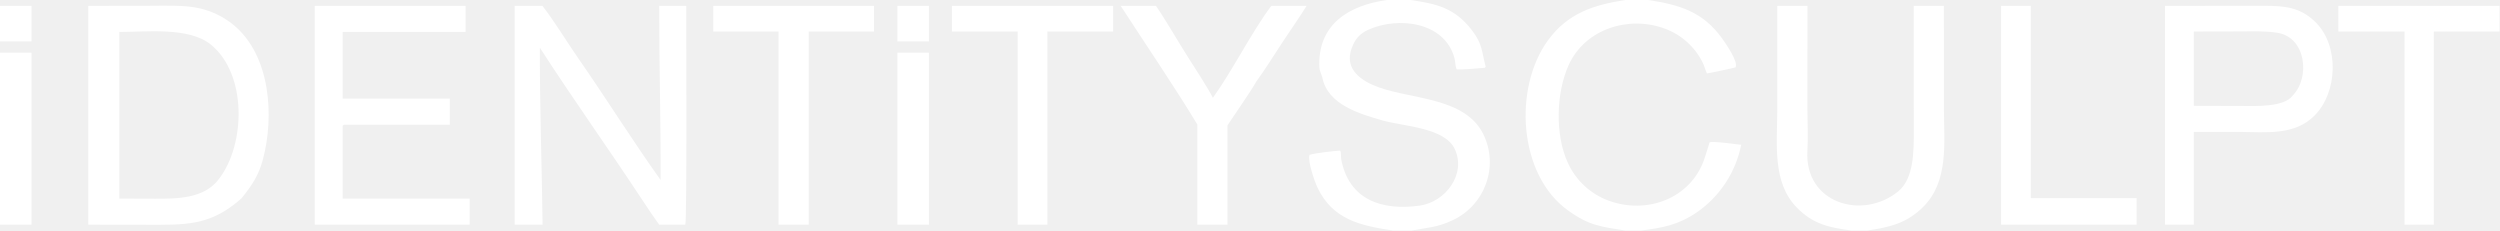
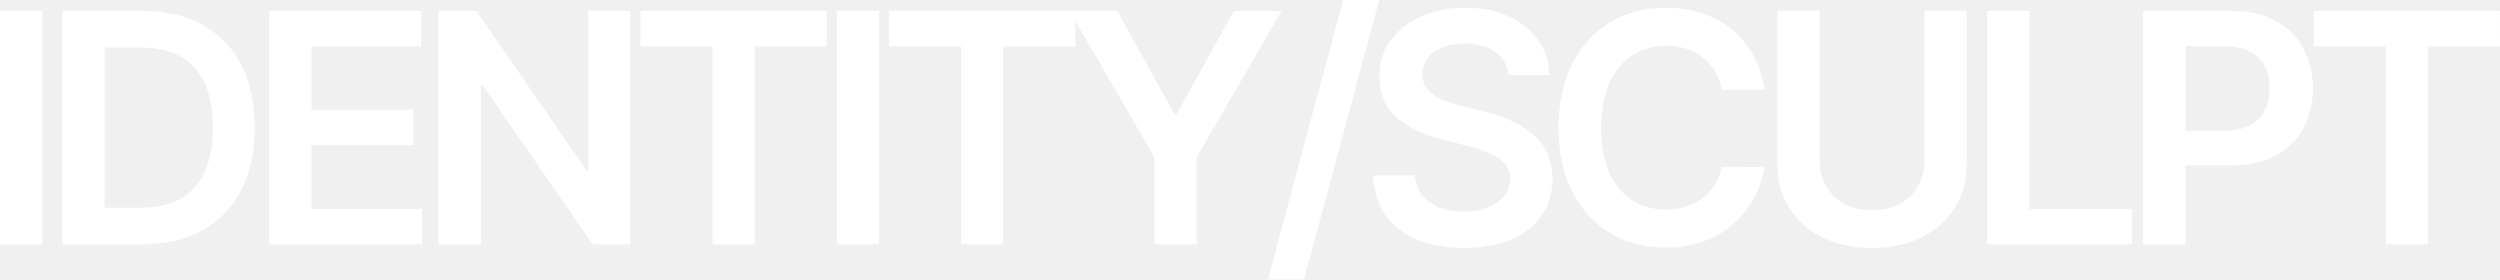
- <svg xmlns="http://www.w3.org/2000/svg" width="1388" height="128" viewBox="0 0 1388 128" fill="none">
-   <g clip-path="url(#clip0_279_7)">
-     <path d="M49 3.255L82.805 3.208C91.5 3.199 102.362 2.692 110.618 4.579C117.546 6.127 124.019 9.265 129.525 13.746C150.26 30.649 152.416 64.626 145.896 88.797C143.545 97.512 139.68 103.226 134.042 110.144C116.57 125.683 102.823 124.807 80.596 124.789L49 124.745V3.255ZM66.245 110.255L86.159 110.32C98.225 110.349 113.377 110.37 121.549 99.373C136.443 80.003 137.147 41.218 117.184 24.847C104.979 14.838 81.371 17.759 66.245 17.745V110.255Z" fill="white" />
-     <path d="M285.755 3.255H301.141C307.19 10.824 314.996 23.674 320.779 31.966C336.26 54.166 351.053 77.931 366.751 99.902C366.923 67.815 365.945 35.499 366 3.255H381C381.002 14.412 381.423 123.262 380.478 124.745H366C362.953 120.589 359.955 116.13 357.125 111.819C338.358 83.232 318.267 55.243 299.745 26.515C299.62 58.766 300.851 92.328 301.245 124.745H285.755V3.255Z" fill="white" />
-     <path d="M174.755 3.255H258.5V17.745H190.245V54.755H249.745V69.245H191.499C190.741 69.247 190.943 69.26 190.26 69.807L190.245 110.255H260.745V124.745H174.755V3.255Z" fill="white" />
-     <path d="M622.205 3.255H641.79C647.605 11.696 653.965 22.951 659.625 31.805C663.095 37.236 670.885 49.251 673.39 54.3C684.09 39.518 695.13 17.41 705.835 3.255H725.42C721.33 9.826 716.39 16.835 712.095 23.369C707.485 30.38 702.37 38.568 697.475 45.318C694.59 50.581 685.11 64.043 681.5 69.576V124.745H664.755V69.112C652.05 48.064 635.745 24.19 622.205 3.255Z" fill="white" />
-     <path d="M396 3.255H485.245V17.5H449V88.25V124.745H432.255V17.5H396V3.255Z" fill="white" />
-     <path d="M528.5 3.255H618V17.5H581.5V87.75V124.745H565V17.5H528.5V3.255Z" fill="white" />
-     <path d="M498.255 29.255H515.745V124.745H498.255V29.255Z" fill="white" />
-     <path d="M498.255 3.255H515.745V23H498.255V3.255Z" fill="white" />
-     <path d="M1202 3.255L1256.56 3.214C1268.17 3.229 1277.15 3.832 1285.78 12.514C1298.82 25.63 1297.87 51.19 1285.1 64.093C1273.96 75.354 1258.19 73.333 1243.75 73.245H1218V124.745H1202V3.255ZM1218 58.755L1244.37 58.825C1251.45 58.838 1268.07 59.692 1272.81 53.15C1282.81 43.025 1280.35 20.548 1264.2 18.161C1257.41 17.156 1251.26 17.418 1244.43 17.442L1218 17.5V58.755Z" fill="white" />
-     <path d="M1298.26 3.255H1387.74V17.5H1351.24V87.75V124.745H1335V17.5H1298.26V3.255Z" fill="white" />
-     <path d="M1111 3.255H1127.5V110H1186.24V124.745H1111V3.255Z" fill="white" />
-     <path d="M770.015 0H783.08C797.485 2.081 807.56 4.323 817.115 16.654C823.335 24.69 822.55 28.733 824.86 37.002L824.395 37.629C820.285 37.948 812.635 38.747 808.78 38.506C807.96 37.114 808.01 34.027 807.515 32.221C801.98 11.985 776.22 9.108 759.78 16.466C754.845 18.674 752.275 21.802 750.48 26.708C746.035 38.64 756.13 45.188 765.795 48.595C784.525 55.196 813.64 54.264 823.555 74.536C832.345 92.514 824.38 113.837 806.62 122.218C797.79 126.385 792.54 126.337 783.58 128H773.42C755.56 125.282 740.08 122.116 731.5 104.219C729.82 100.711 725.88 89.314 727.05 85.965C730.2 84.964 740.575 83.83 744.015 83.608C744.77 84.484 744.36 86.879 744.605 88.237C748.82 111.083 767.355 117.042 788.105 114.177C802.64 112.17 814.305 96.522 807.59 82.561C801.885 70.694 778.755 70.144 767.32 66.805C754.835 63.16 737.19 58.16 734.175 43.119C733.755 41.452 732.585 39.181 732.51 37.518C731.425 13.39 749.025 2.946 770.015 0Z" fill="white" />
-     <path d="M902.42 0H915.08C932.555 2.68 945.37 6.43 956.16 21.397C958.055 24.026 965.315 34.449 963.57 37.413C958.3 38.661 953.005 39.789 947.685 40.797C946.69 38.621 946.305 36.67 945.19 34.459C940.825 25.844 933.35 19.208 924.275 15.889C904.41 8.509 880.195 15.921 871 35.958C863.925 51.379 863.275 74.947 870.495 90.457C874.965 100.246 883.19 107.823 893.31 111.479C914.355 119.082 938.36 110.37 946.11 88.688C947.235 85.54 948.125 82.226 949.165 79.031C950.94 78.196 963.665 80.138 966.71 80.376C963.67 95.696 954.75 109.217 941.865 118.043C931.6 124.949 923.04 126.488 911.08 128H902.42C888.95 125.903 882.23 125.26 870.595 116.849C842.9 97.07 840.235 48.896 859.325 22.538C870.335 7.338 884.77 2.699 902.42 0Z" fill="white" />
-     <path d="M986.755 3.255H1003.5L1003.47 60.205C1003.47 66.942 1003.93 76.393 1003.48 83.546C1001.63 112.889 1034.09 122.516 1053.98 106.169C1062.58 99.097 1062.57 83.94 1062.53 72.815L1062.5 3.255H1079.25L1079.27 60.312C1079.27 78.958 1082.18 100.677 1067.6 115.017C1058.41 124.065 1048.91 126.211 1036.58 128H1027.92C1015.54 126.297 1006.59 124.551 997.435 115.078C983.85 101.027 986.715 79.726 986.735 61.59L986.755 3.255Z" fill="white" />
-     <path d="M0 29.255H17.5V124.745H0V29.255Z" fill="white" />
-     <path d="M0 3.255H17.5V23H0V3.255Z" fill="white" />
-   </g>
-   <defs>
-     <clipPath id="clip0_279_7">
-       <rect width="1388" height="128" fill="white" />
-     </clipPath>
-   </defs>
+ <svg xmlns="http://www.w3.org/2000/svg" width="1395" height="156" viewBox="0 0 1395 156" fill="none">
+   <path d="M23.593 6.105V136.345H-0V6.105H23.593ZM78.95 136.345H34.816V6.105H79.84C92.771 6.105 103.878 8.713 113.163 13.927C122.49 19.099 129.655 26.54 134.658 36.249C139.66 45.957 142.162 57.574 142.162 71.098C142.162 84.665 139.639 96.323 134.594 106.075C129.591 115.826 122.363 123.308 112.909 128.523C103.497 133.738 92.177 136.345 78.95 136.345ZM58.409 115.932H77.805C86.878 115.932 94.445 114.278 100.508 110.971C106.57 107.622 111.128 102.641 114.181 96.027C117.233 89.371 118.759 81.061 118.759 71.098C118.759 61.135 117.233 52.868 114.181 46.297C111.128 39.683 106.613 34.744 100.635 31.479C94.7 28.172 87.323 26.519 78.504 26.519H58.409V115.932ZM150.252 136.345V6.105H234.959V25.883H173.845V61.241H230.571V81.019H173.845V116.568H235.468V136.345H150.252ZM351.731 6.105V136.345H330.745L269.377 47.632H268.296V136.345H244.703V6.105H265.816L327.12 94.882H328.265V6.105H351.731ZM357.389 25.883V6.105H461.301V25.883H421.046V136.345H397.644V25.883H357.389ZM490.6 6.105V136.345H467.007V6.105H490.6ZM496.099 25.883V6.105H600.011V25.883H559.757V136.345H536.354V25.883H496.099ZM596.814 6.105H623.46L655.32 63.721H656.592L688.452 6.105H715.098L667.721 87.76V136.345H644.191V87.76L596.814 6.105ZM769.628 0L727.656 155.932H707.497L749.469 0H769.628ZM841.789 41.908C841.196 36.355 838.694 32.03 834.285 28.935C829.918 25.84 824.237 24.293 817.242 24.293C812.324 24.293 808.106 25.035 804.587 26.519C801.068 28.003 798.376 30.017 796.51 32.56C794.645 35.104 793.691 38.008 793.649 41.273C793.649 43.986 794.263 46.339 795.493 48.331C796.765 50.324 798.482 52.02 800.644 53.419C802.806 54.776 805.201 55.92 807.83 56.853C810.459 57.786 813.108 58.57 815.779 59.206L827.989 62.258C832.907 63.403 837.634 64.951 842.171 66.901C846.749 68.851 850.841 71.31 854.444 74.278C858.09 77.245 860.973 80.828 863.093 85.025C865.213 89.222 866.273 94.14 866.273 99.779C866.273 107.41 864.322 114.13 860.422 119.938C856.522 125.704 850.883 130.219 843.506 133.483C836.172 136.706 827.29 138.317 816.86 138.317C806.728 138.317 797.931 136.748 790.469 133.611C783.05 130.473 777.241 125.895 773.044 119.874C768.889 113.854 766.642 106.52 766.303 97.871H789.515C789.854 102.407 791.253 106.181 793.712 109.191C796.171 112.201 799.372 114.448 803.315 115.932C807.3 117.415 811.752 118.157 816.67 118.157C821.799 118.157 826.293 117.394 830.151 115.868C834.052 114.299 837.104 112.137 839.309 109.381C841.513 106.583 842.637 103.319 842.679 99.588C842.637 96.196 841.641 93.398 839.69 91.194C837.74 88.947 835.006 87.081 831.487 85.597C828.01 84.071 823.94 82.715 819.277 81.527L804.46 77.712C793.733 74.956 785.254 70.78 779.022 65.184C772.832 59.545 769.737 52.062 769.737 42.735C769.737 35.062 771.815 28.342 775.97 22.576C780.167 16.81 785.869 12.337 793.076 9.158C800.284 5.936 808.445 4.325 817.56 4.325C826.802 4.325 834.9 5.936 841.853 9.158C848.848 12.337 854.338 16.768 858.323 22.449C862.309 28.087 864.365 34.574 864.492 41.908H841.789ZM984.46 50.048H960.676C959.997 46.148 958.747 42.693 956.924 39.683C955.101 36.63 952.832 34.044 950.119 31.924C947.406 29.805 944.311 28.215 940.834 27.155C937.4 26.052 933.691 25.501 929.706 25.501C922.625 25.501 916.351 27.282 910.882 30.843C905.413 34.362 901.131 39.534 898.036 46.36C894.941 53.143 893.394 61.432 893.394 71.225C893.394 81.188 894.941 89.583 898.036 96.408C901.173 103.192 905.455 108.322 910.882 111.798C916.351 115.232 922.604 116.949 929.642 116.949C933.542 116.949 937.188 116.44 940.58 115.423C944.014 114.363 947.088 112.816 949.801 110.781C952.557 108.746 954.867 106.244 956.733 103.276C958.641 100.309 959.955 96.917 960.676 93.102L984.46 93.229C983.569 99.418 981.64 105.227 978.673 110.653C975.747 116.08 971.911 120.871 967.162 125.026C962.414 129.138 956.86 132.36 950.501 134.692C944.141 136.981 937.082 138.126 929.324 138.126C917.877 138.126 907.66 135.476 898.672 130.177C889.684 124.877 882.604 117.225 877.431 107.219C872.259 97.214 869.673 85.216 869.673 71.225C869.673 57.192 872.28 45.194 877.495 35.231C882.71 25.226 889.811 17.573 898.799 12.274C907.787 6.974 917.962 4.325 929.324 4.325C936.574 4.325 943.315 5.342 949.547 7.377C955.779 9.412 961.333 12.401 966.208 16.344C971.084 20.244 975.09 25.035 978.228 30.716C981.407 36.355 983.485 42.799 984.46 50.048ZM1073.84 6.105H1097.43V91.194C1097.43 100.521 1095.23 108.724 1090.82 115.804C1086.45 122.885 1080.3 128.417 1072.38 132.402C1064.45 136.345 1055.18 138.317 1044.59 138.317C1033.94 138.317 1024.66 136.345 1016.73 132.402C1008.8 128.417 1002.66 122.885 998.289 115.804C993.923 108.724 991.739 100.521 991.739 91.194V6.105H1015.33V89.222C1015.33 94.649 1016.52 99.482 1018.89 103.722C1021.31 107.961 1024.7 111.289 1029.07 113.706C1033.44 116.08 1038.61 117.267 1044.59 117.267C1050.56 117.267 1055.74 116.08 1060.1 113.706C1064.51 111.289 1067.9 107.961 1070.28 103.722C1072.65 99.482 1073.84 94.649 1073.84 89.222V6.105ZM1108.75 136.345V6.105H1132.34V116.568H1189.7V136.345H1108.75ZM1195.86 136.345V6.105H1244.7C1254.7 6.105 1263.1 7.971 1269.88 11.701C1276.7 15.432 1281.86 20.562 1285.33 27.091C1288.85 33.578 1290.61 40.955 1290.61 49.222C1290.61 57.574 1288.85 64.993 1285.33 71.48C1281.81 77.966 1276.62 83.075 1269.75 86.806C1262.88 90.494 1254.43 92.338 1244.38 92.338H1212.01V72.942H1241.2C1247.05 72.942 1251.84 71.925 1255.57 69.89C1259.3 67.855 1262.06 65.057 1263.84 61.495C1265.66 57.934 1266.57 53.843 1266.57 49.222C1266.57 44.601 1265.66 40.531 1263.84 37.012C1262.06 33.493 1259.28 30.758 1255.51 28.808C1251.78 26.816 1246.96 25.819 1241.07 25.819H1219.45V136.345H1195.86ZM1291.05 25.883V6.105H1394.97V25.883H1354.71V136.345H1331.31V25.883H1291.05Z" fill="white" />
</svg>
